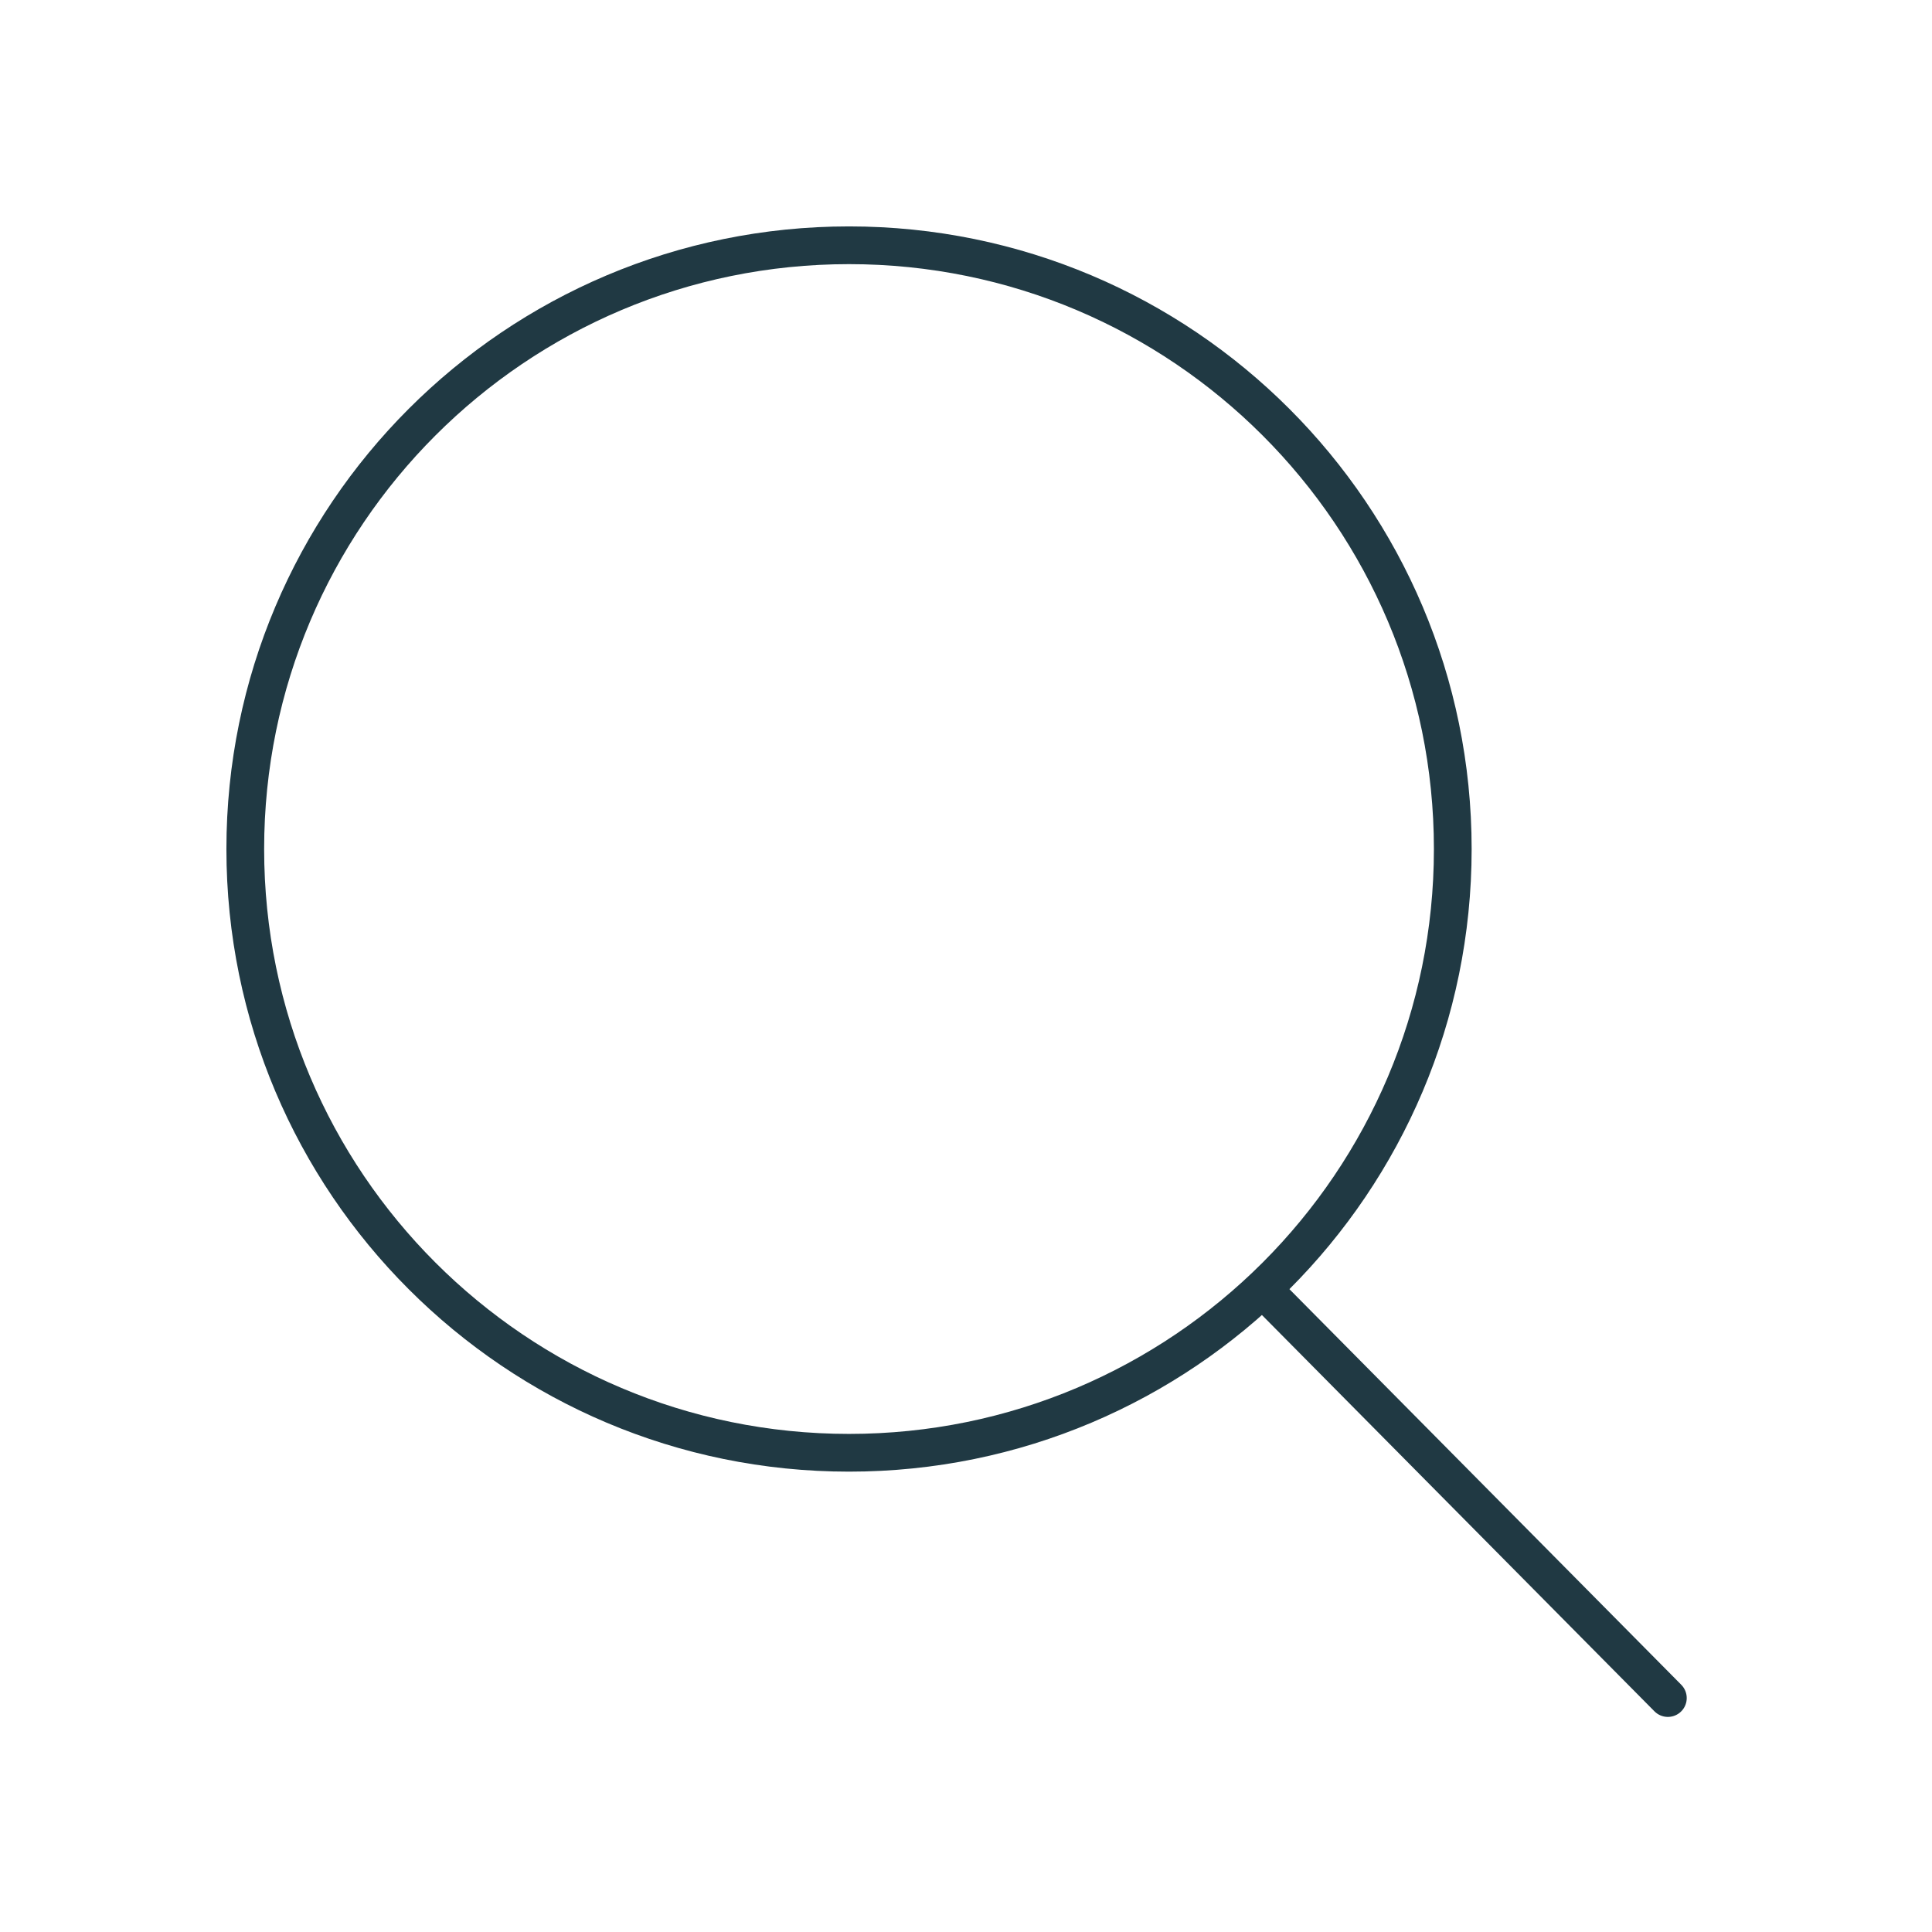
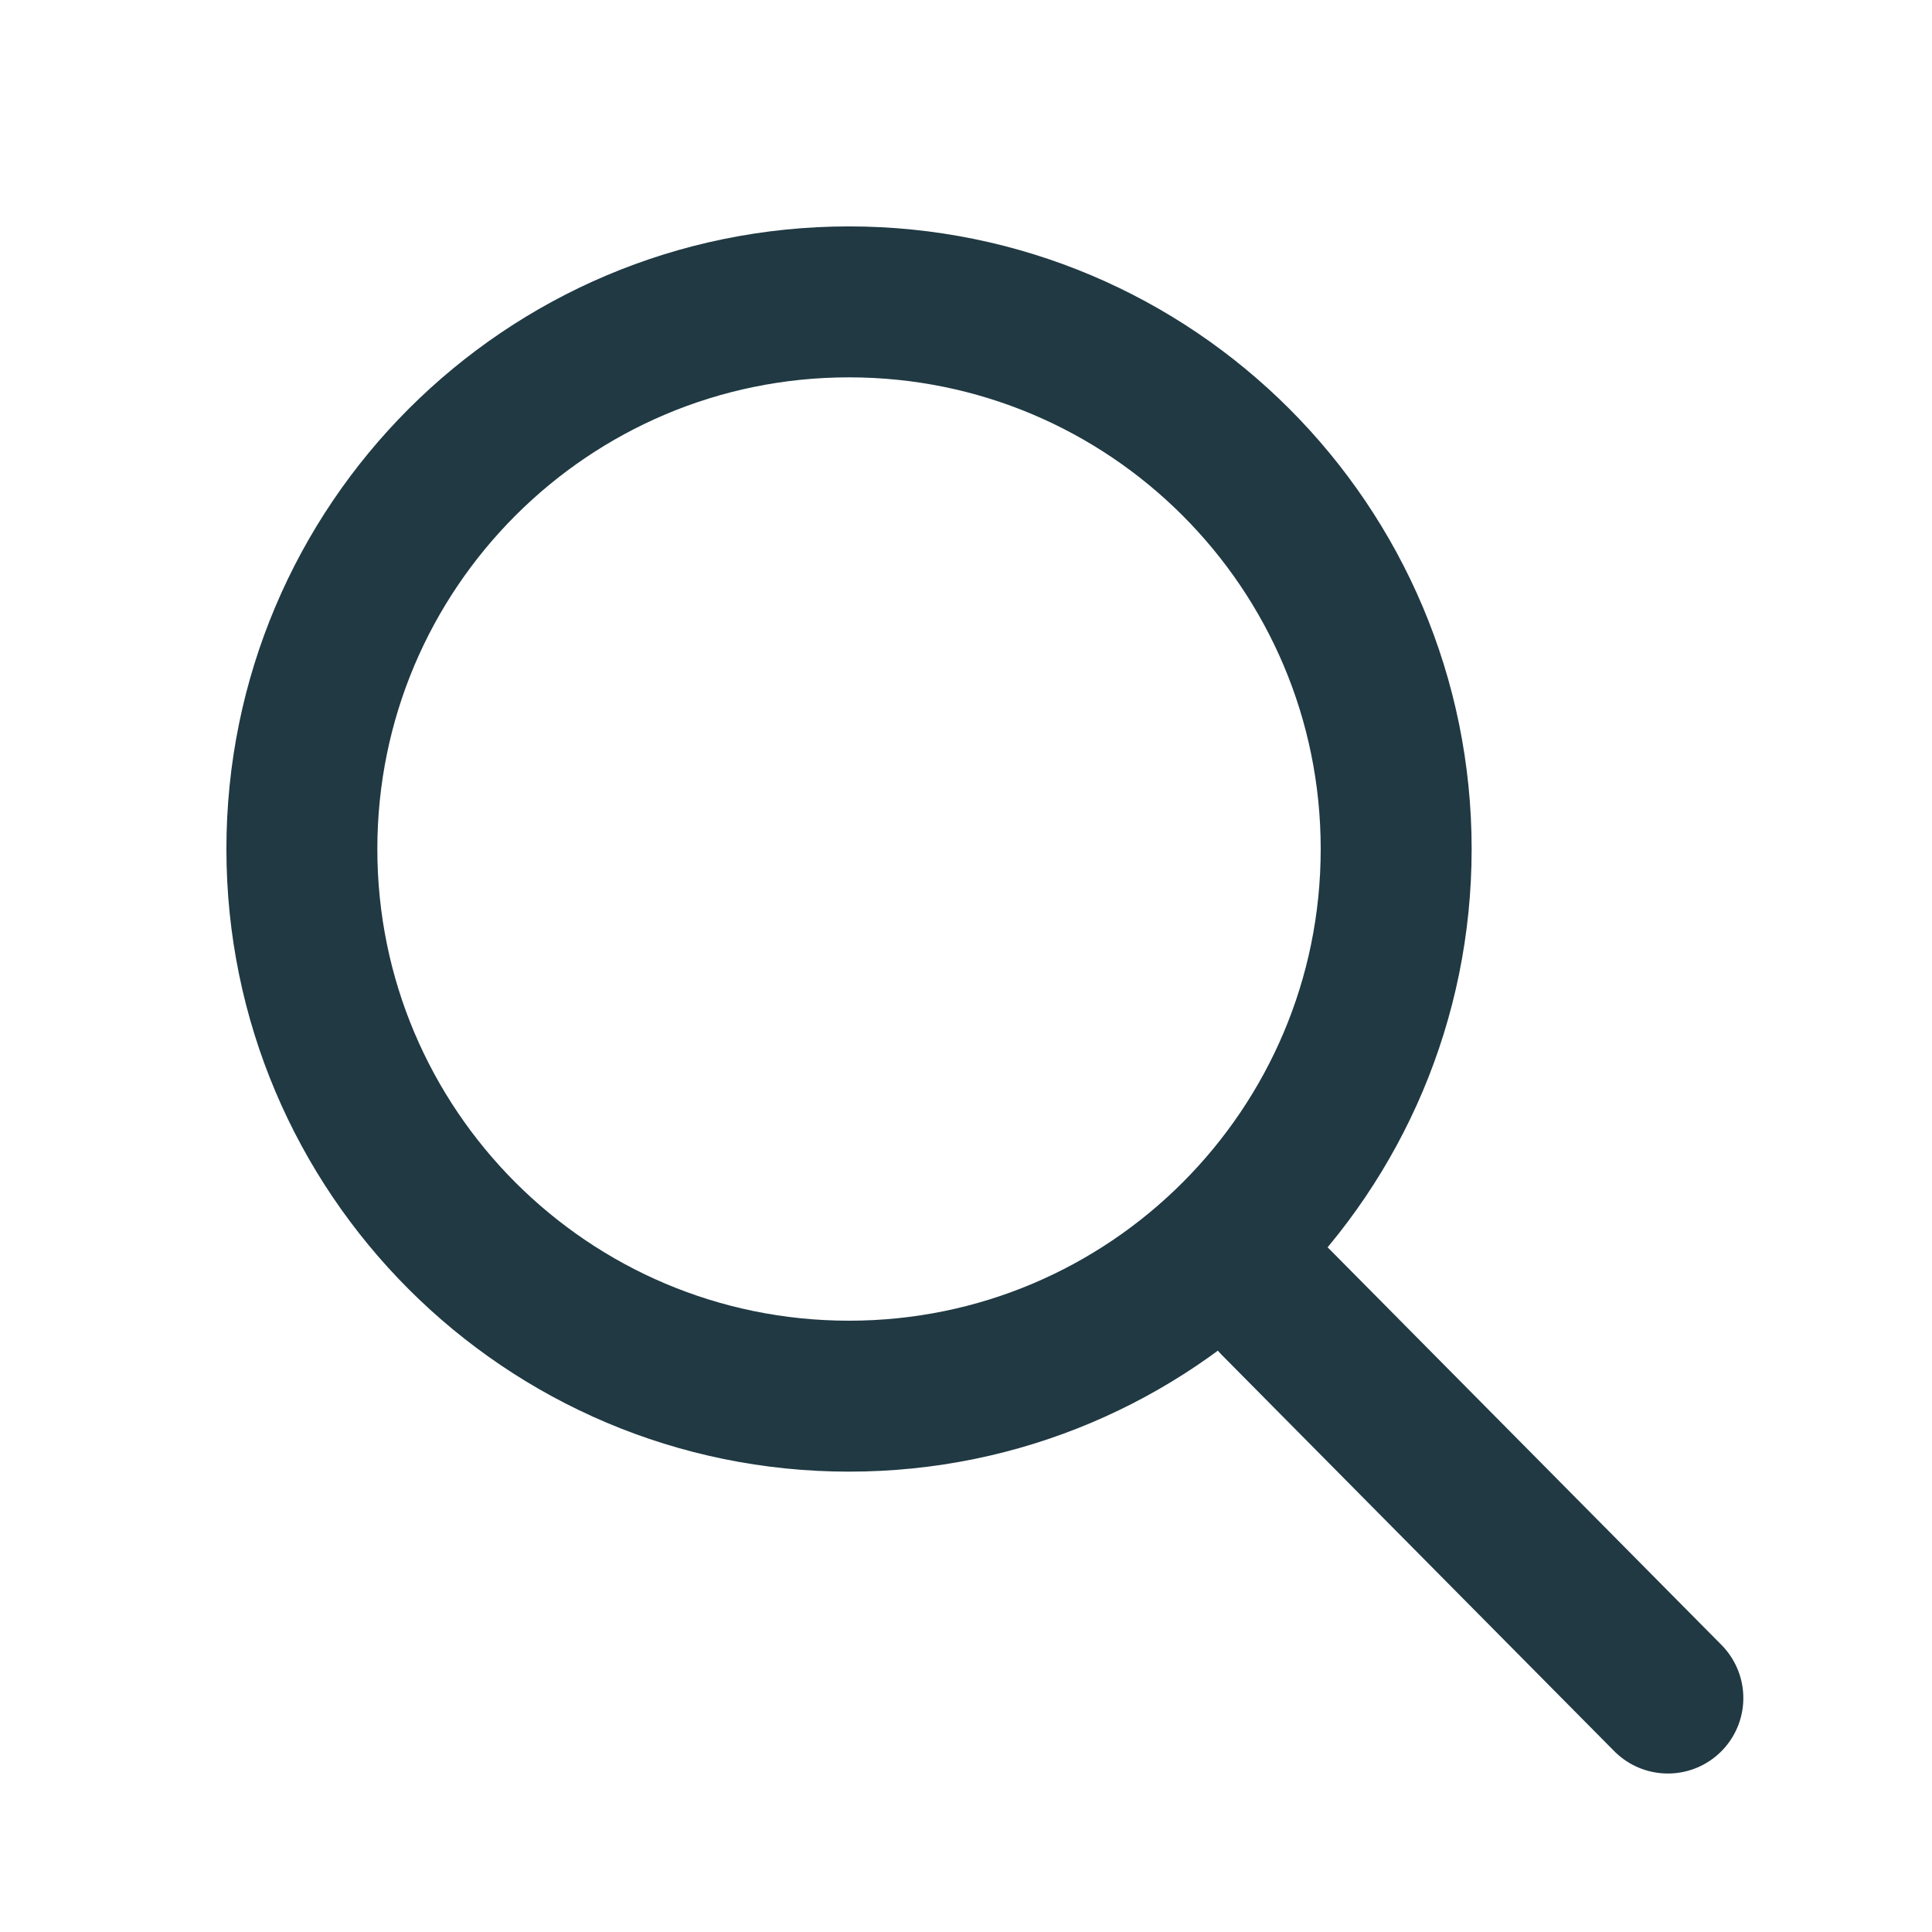
<svg xmlns="http://www.w3.org/2000/svg" width="512" height="512" viewBox="0 0 512 512">
  <defs>
-     <style>.a{clip-path:url(#b);}.b,.c,.e{fill:none;}.b,.c{stroke:#203943;stroke-width:10px;}.c{stroke-linecap:round;}.d{stroke:none;}</style>
    <clipPath id="b">
      <rect width="512" height="512" />
    </clipPath>
  </defs>
-   <g id="a" class="a">
-     <g class="b" transform="translate(60 60)">
-       <circle class="d" cx="165" cy="165" r="165" />
-       <circle class="e" cx="165" cy="165" r="160" />
+   <g id="a" clip-path="url(#b)">
+     <g transform="translate(60 60)" fill="none" stroke="#203943" stroke-width="40">
+       <circle cx="165" cy="165" r="165" stroke="none" />
+       <circle cx="165" cy="165" r="145" fill="none" />
    </g>
-     <line class="c" x2="104" y2="105" transform="translate(338 345)" />
+     <line x2="104" y2="105" transform="translate(338 345)" fill="none" stroke="#203943" stroke-linecap="round" stroke-width="40" />
  </g>
</svg>
